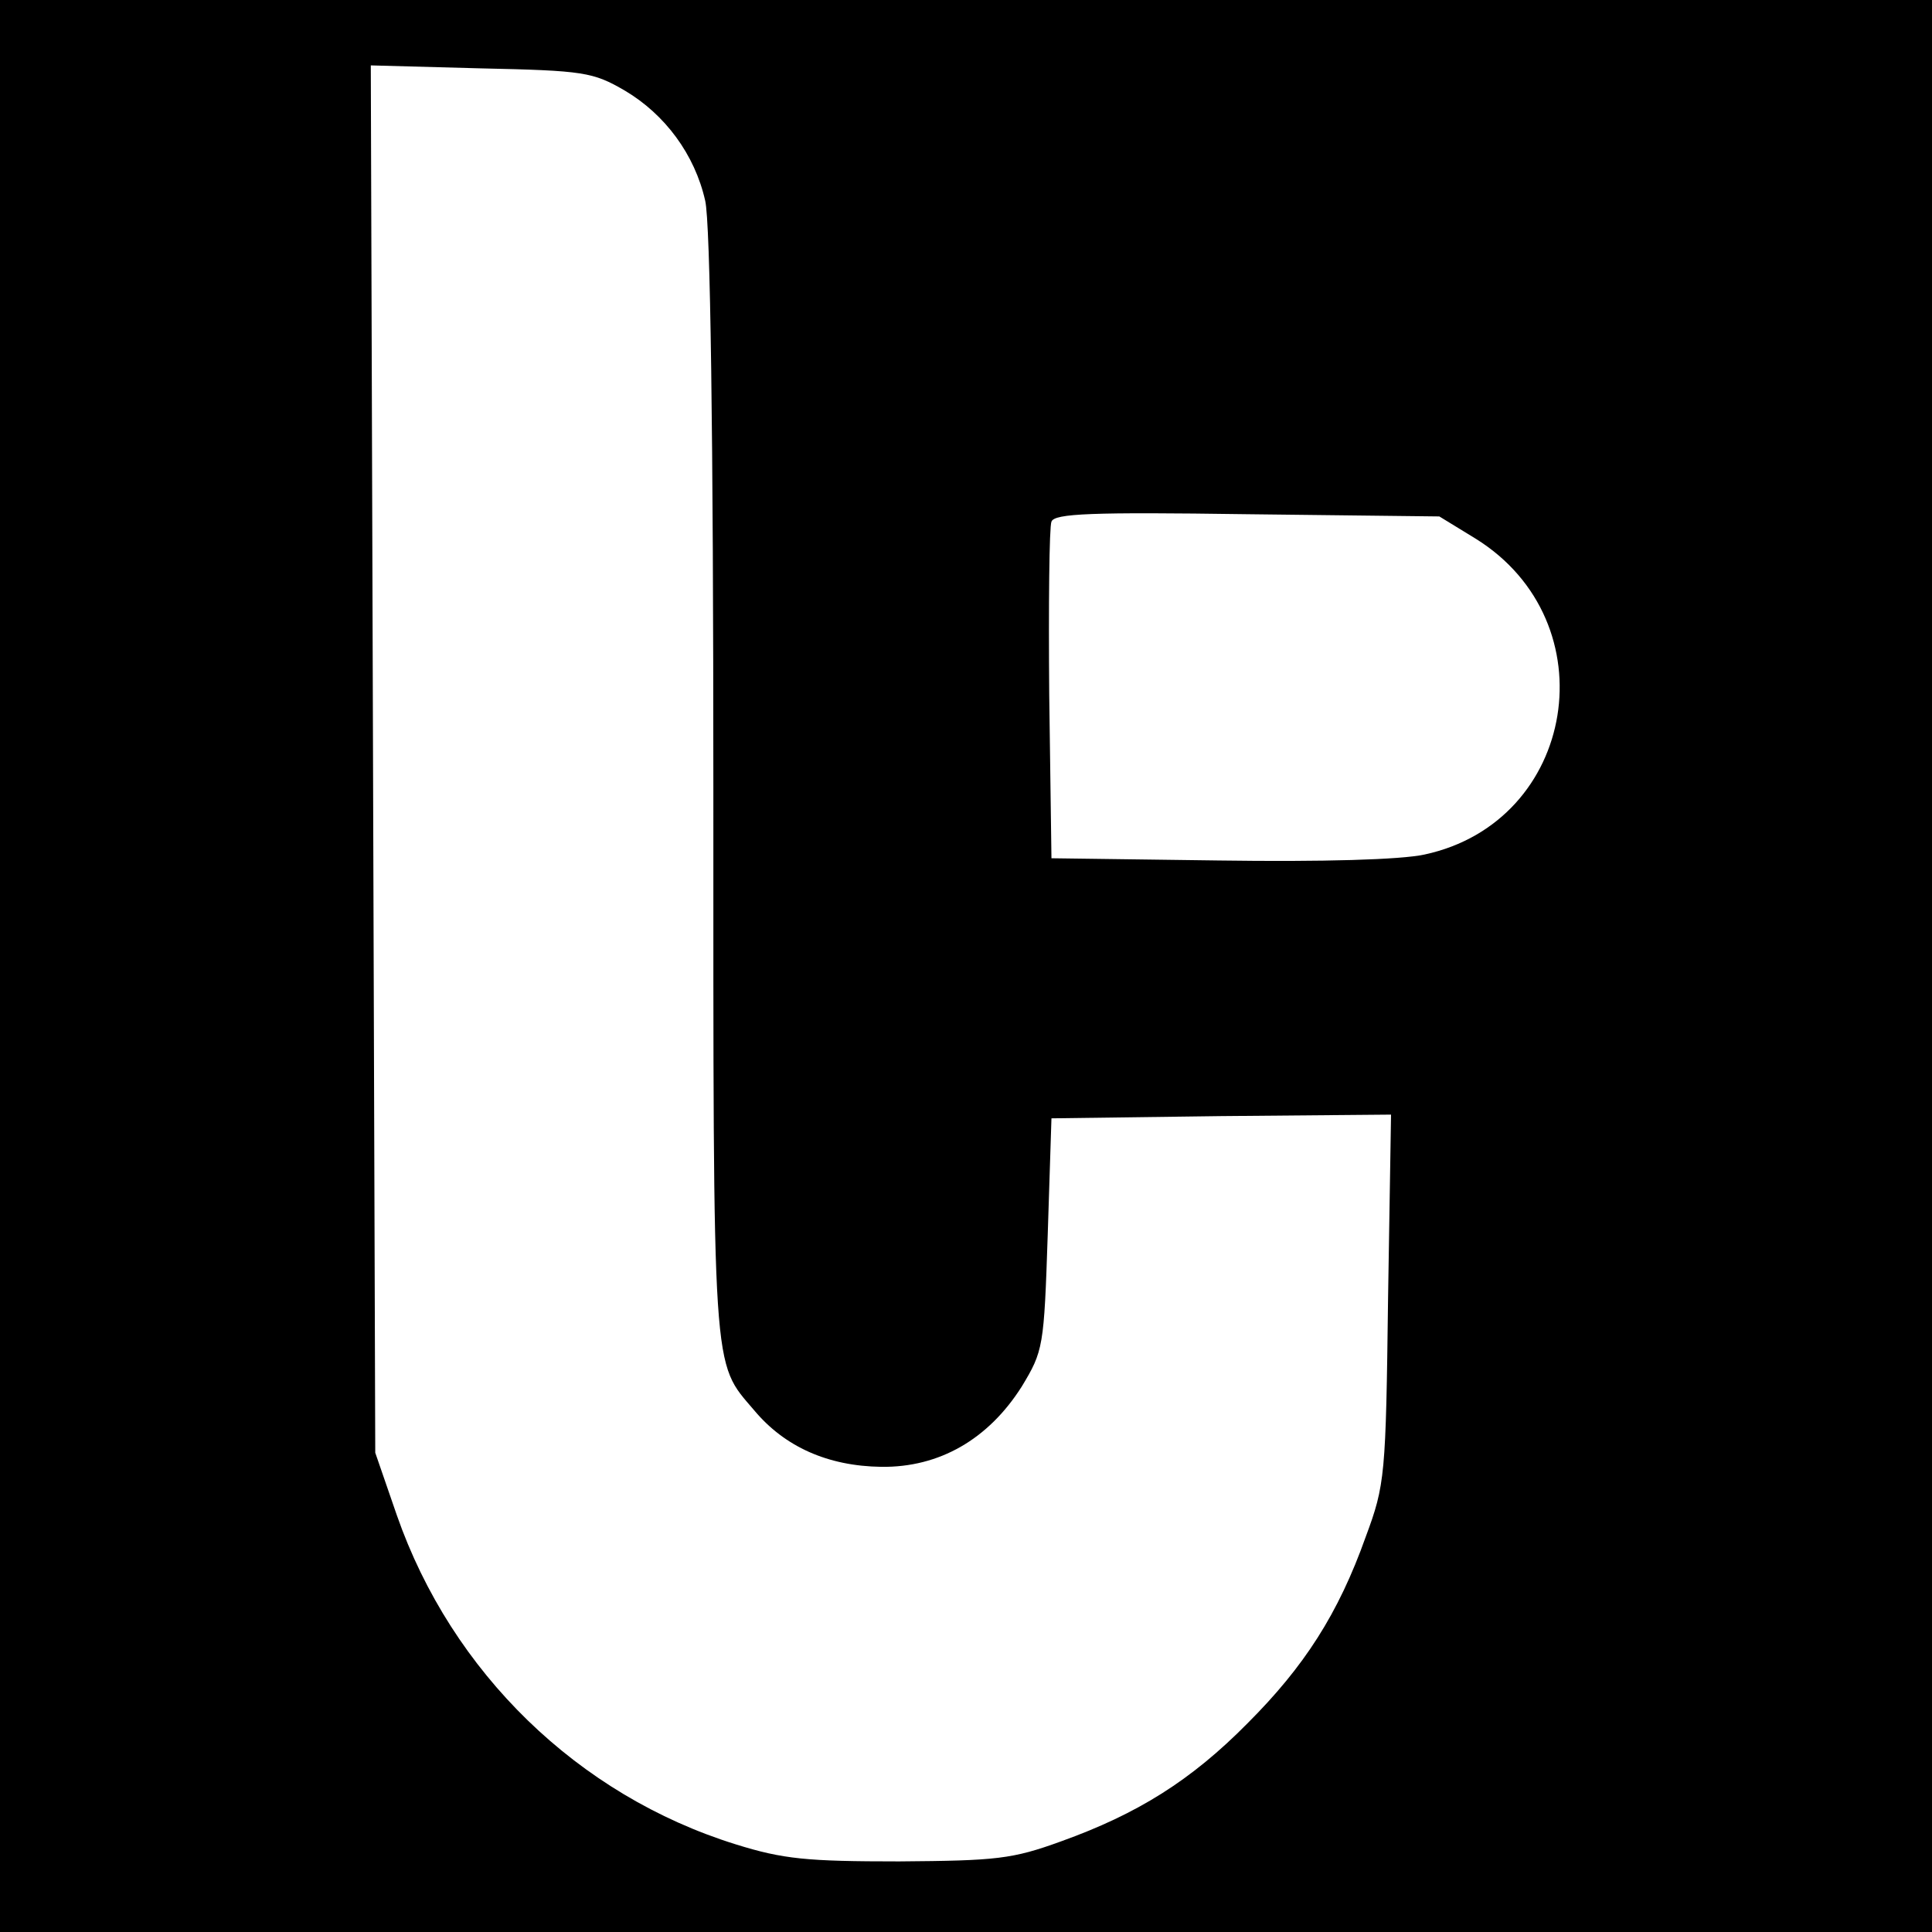
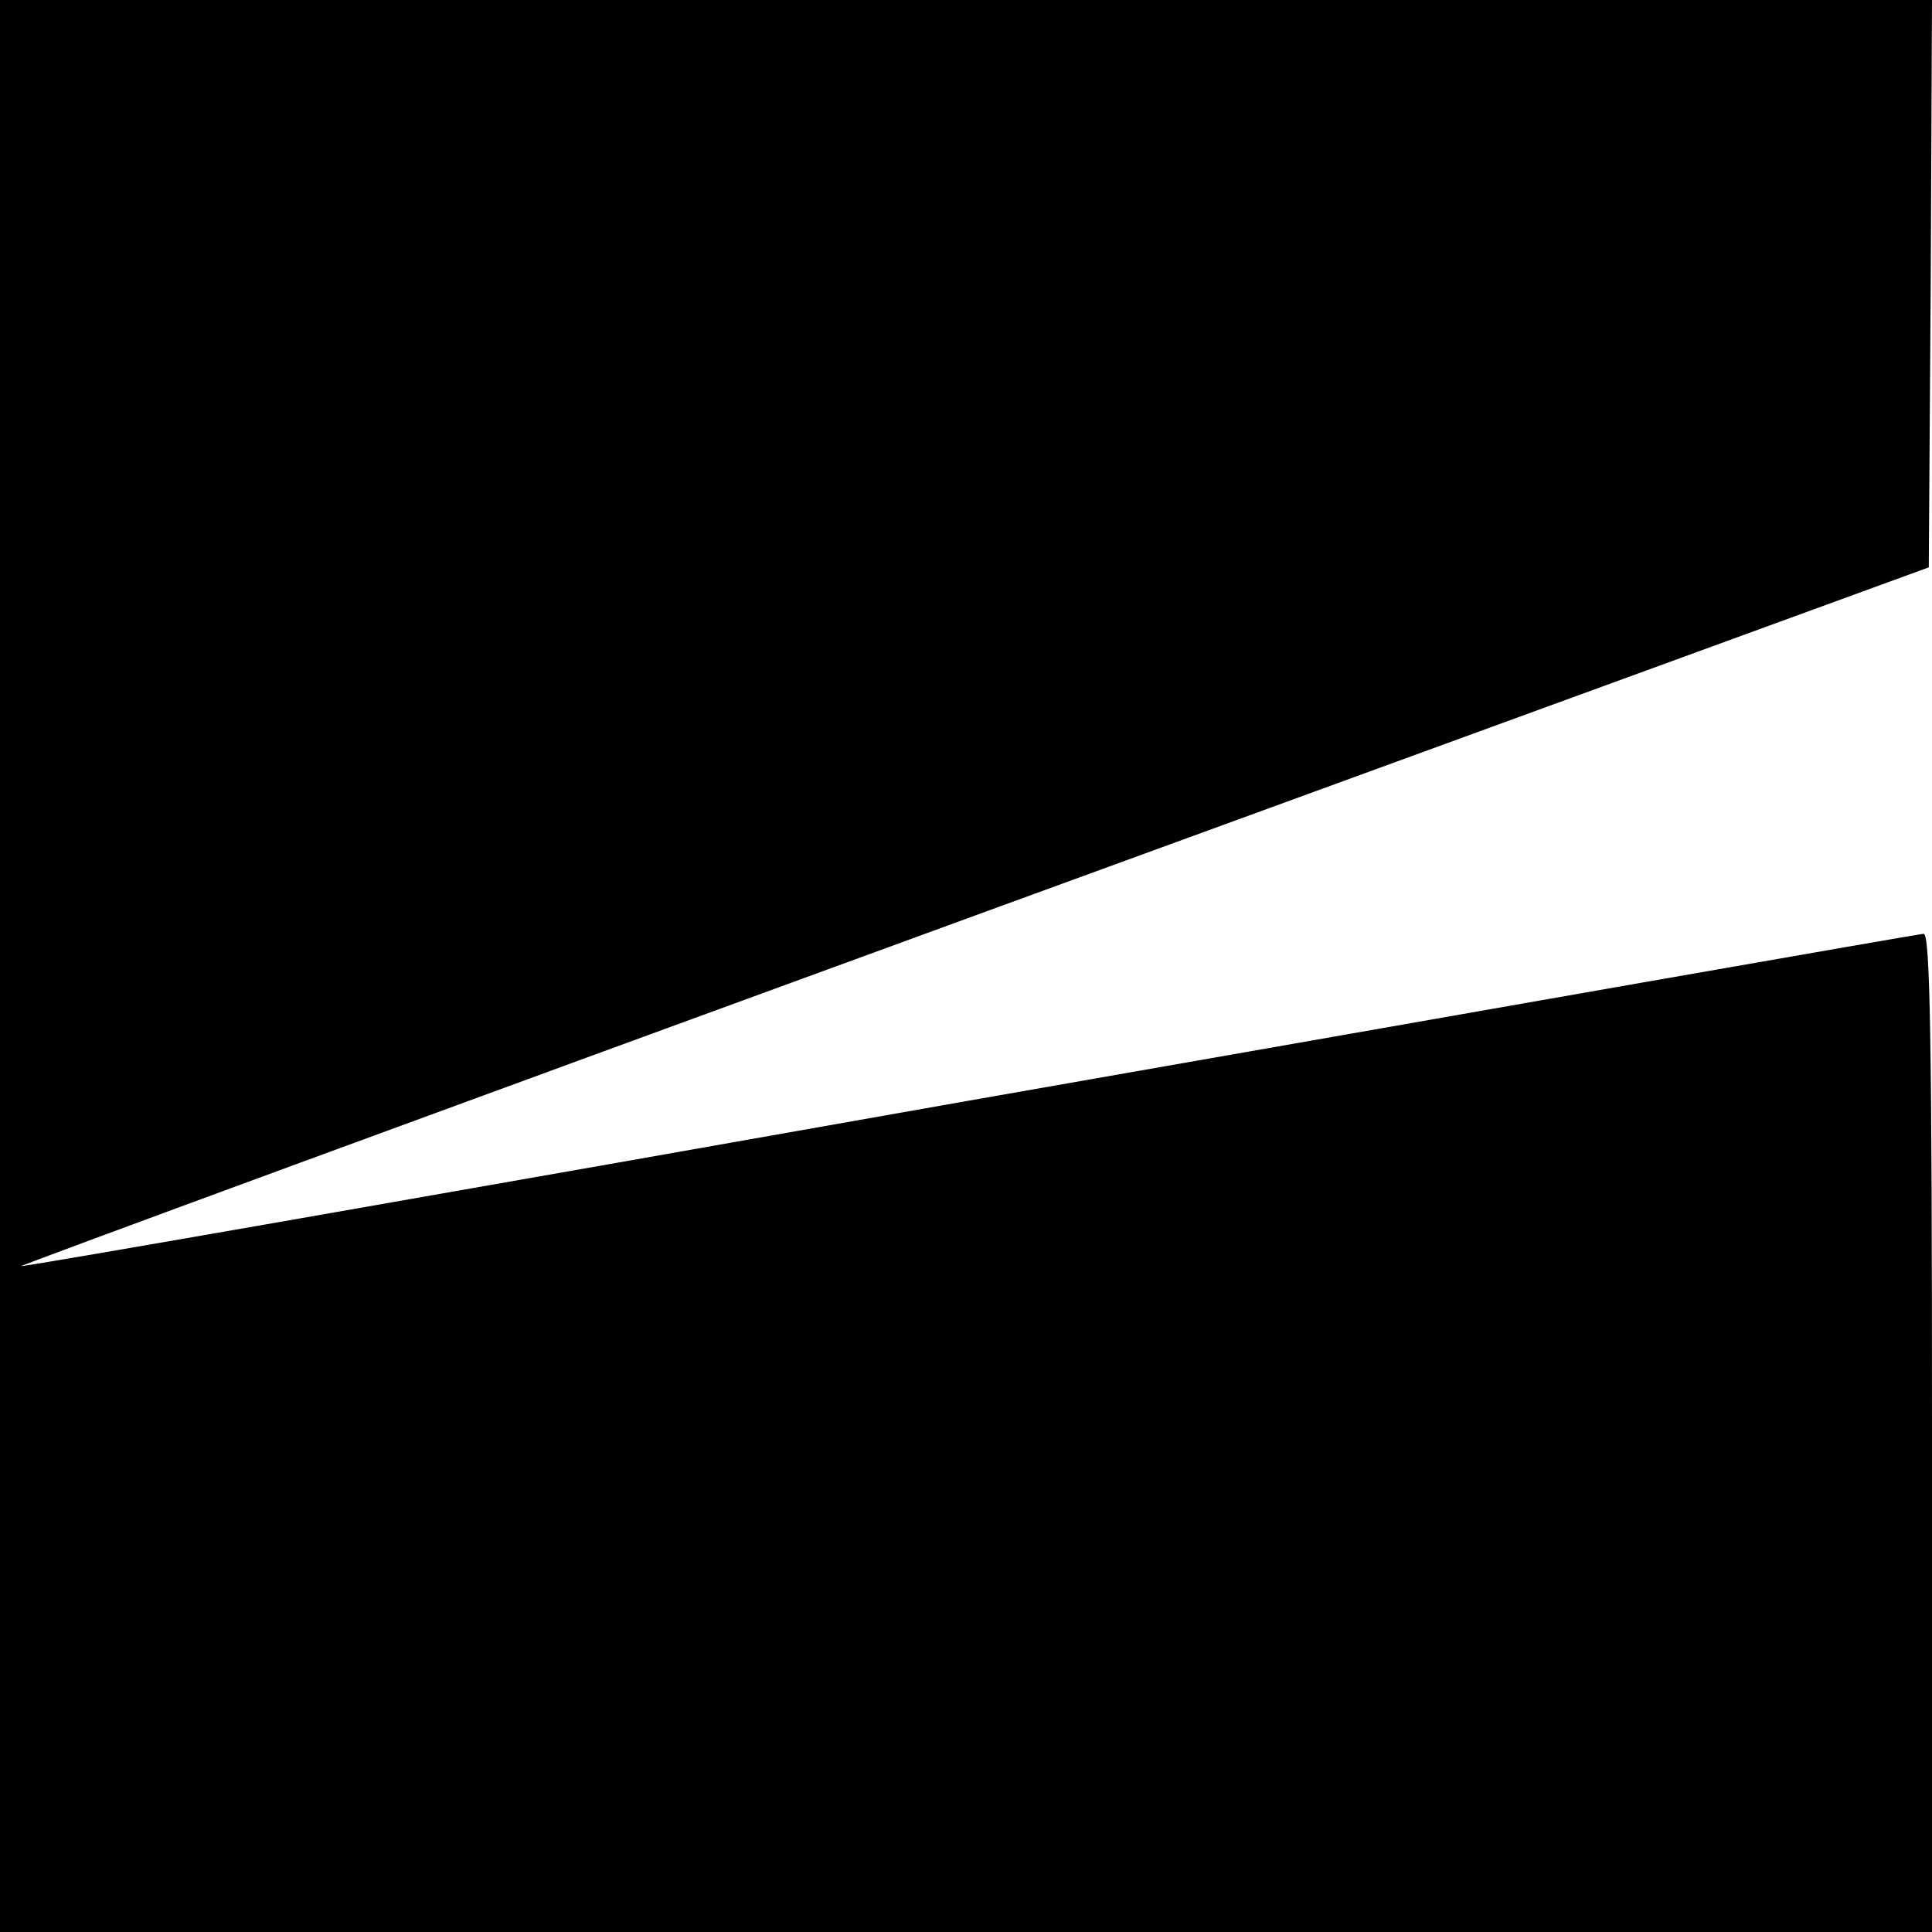
- <svg xmlns="http://www.w3.org/2000/svg" version="1.0" width="260pt" height="260pt" viewBox="0 0 260 260" preserveAspectRatio="xMidYMid meet">
-   <g transform="translate(0,260) scale(0.1,-0.1)" fill="#000000" stroke="none">
-     <path d="M0 1300 l0 -1300 1300 0 1300 0 0 1300 0 1300 -1300 0 -1300 0 0 -1300z m841 1178 c54 -32 94 -86 108 -148 7 -29 11 -316 11 -788 0 -803 -2 -773 55 -840 41 -49 99 -75 171 -76 78 -1 144 37 189 108 29 48 30 53 35 205 l5 156 228 3 229 2 -4 -247 c-3 -239 -4 -251 -30 -321 -37 -104 -83 -175 -159 -251 -76 -77 -148 -122 -251 -159 -66 -24 -87 -26 -218 -27 -124 0 -156 3 -220 23 -212 66 -382 231 -456 443 l-29 84 -3 933 -3 934 148 -4 c139 -3 151 -5 194 -30z m1145 -603 c180 -112 136 -381 -69 -425 -32 -7 -137 -10 -277 -8 l-225 3 -3 220 c-1 121 0 226 3 233 4 11 54 13 263 10 l259 -3 49 -30z" />
+ <svg xmlns="http://www.w3.org/2000/svg" version="1.0" width="300pt" height="300pt" viewBox="0 0 300 300" preserveAspectRatio="xMidYMid meet">
+   <g transform="translate(0,300) scale(0.1,-0.1)" fill="#000000" stroke="none">
+     <path d="M0 1500 l0 -1500 1500 0 1500 0 0 775 c0 615 -3 775 -13 775 -6 0 -673 -117 -1482 -259 -808 -143 -1471 -259 -1472 -257 -2 1 664 246 1480 544 l1482 541 3 440 2 441 -1500 0 -1500 0 0 -1500z" />
  </g>
</svg>
